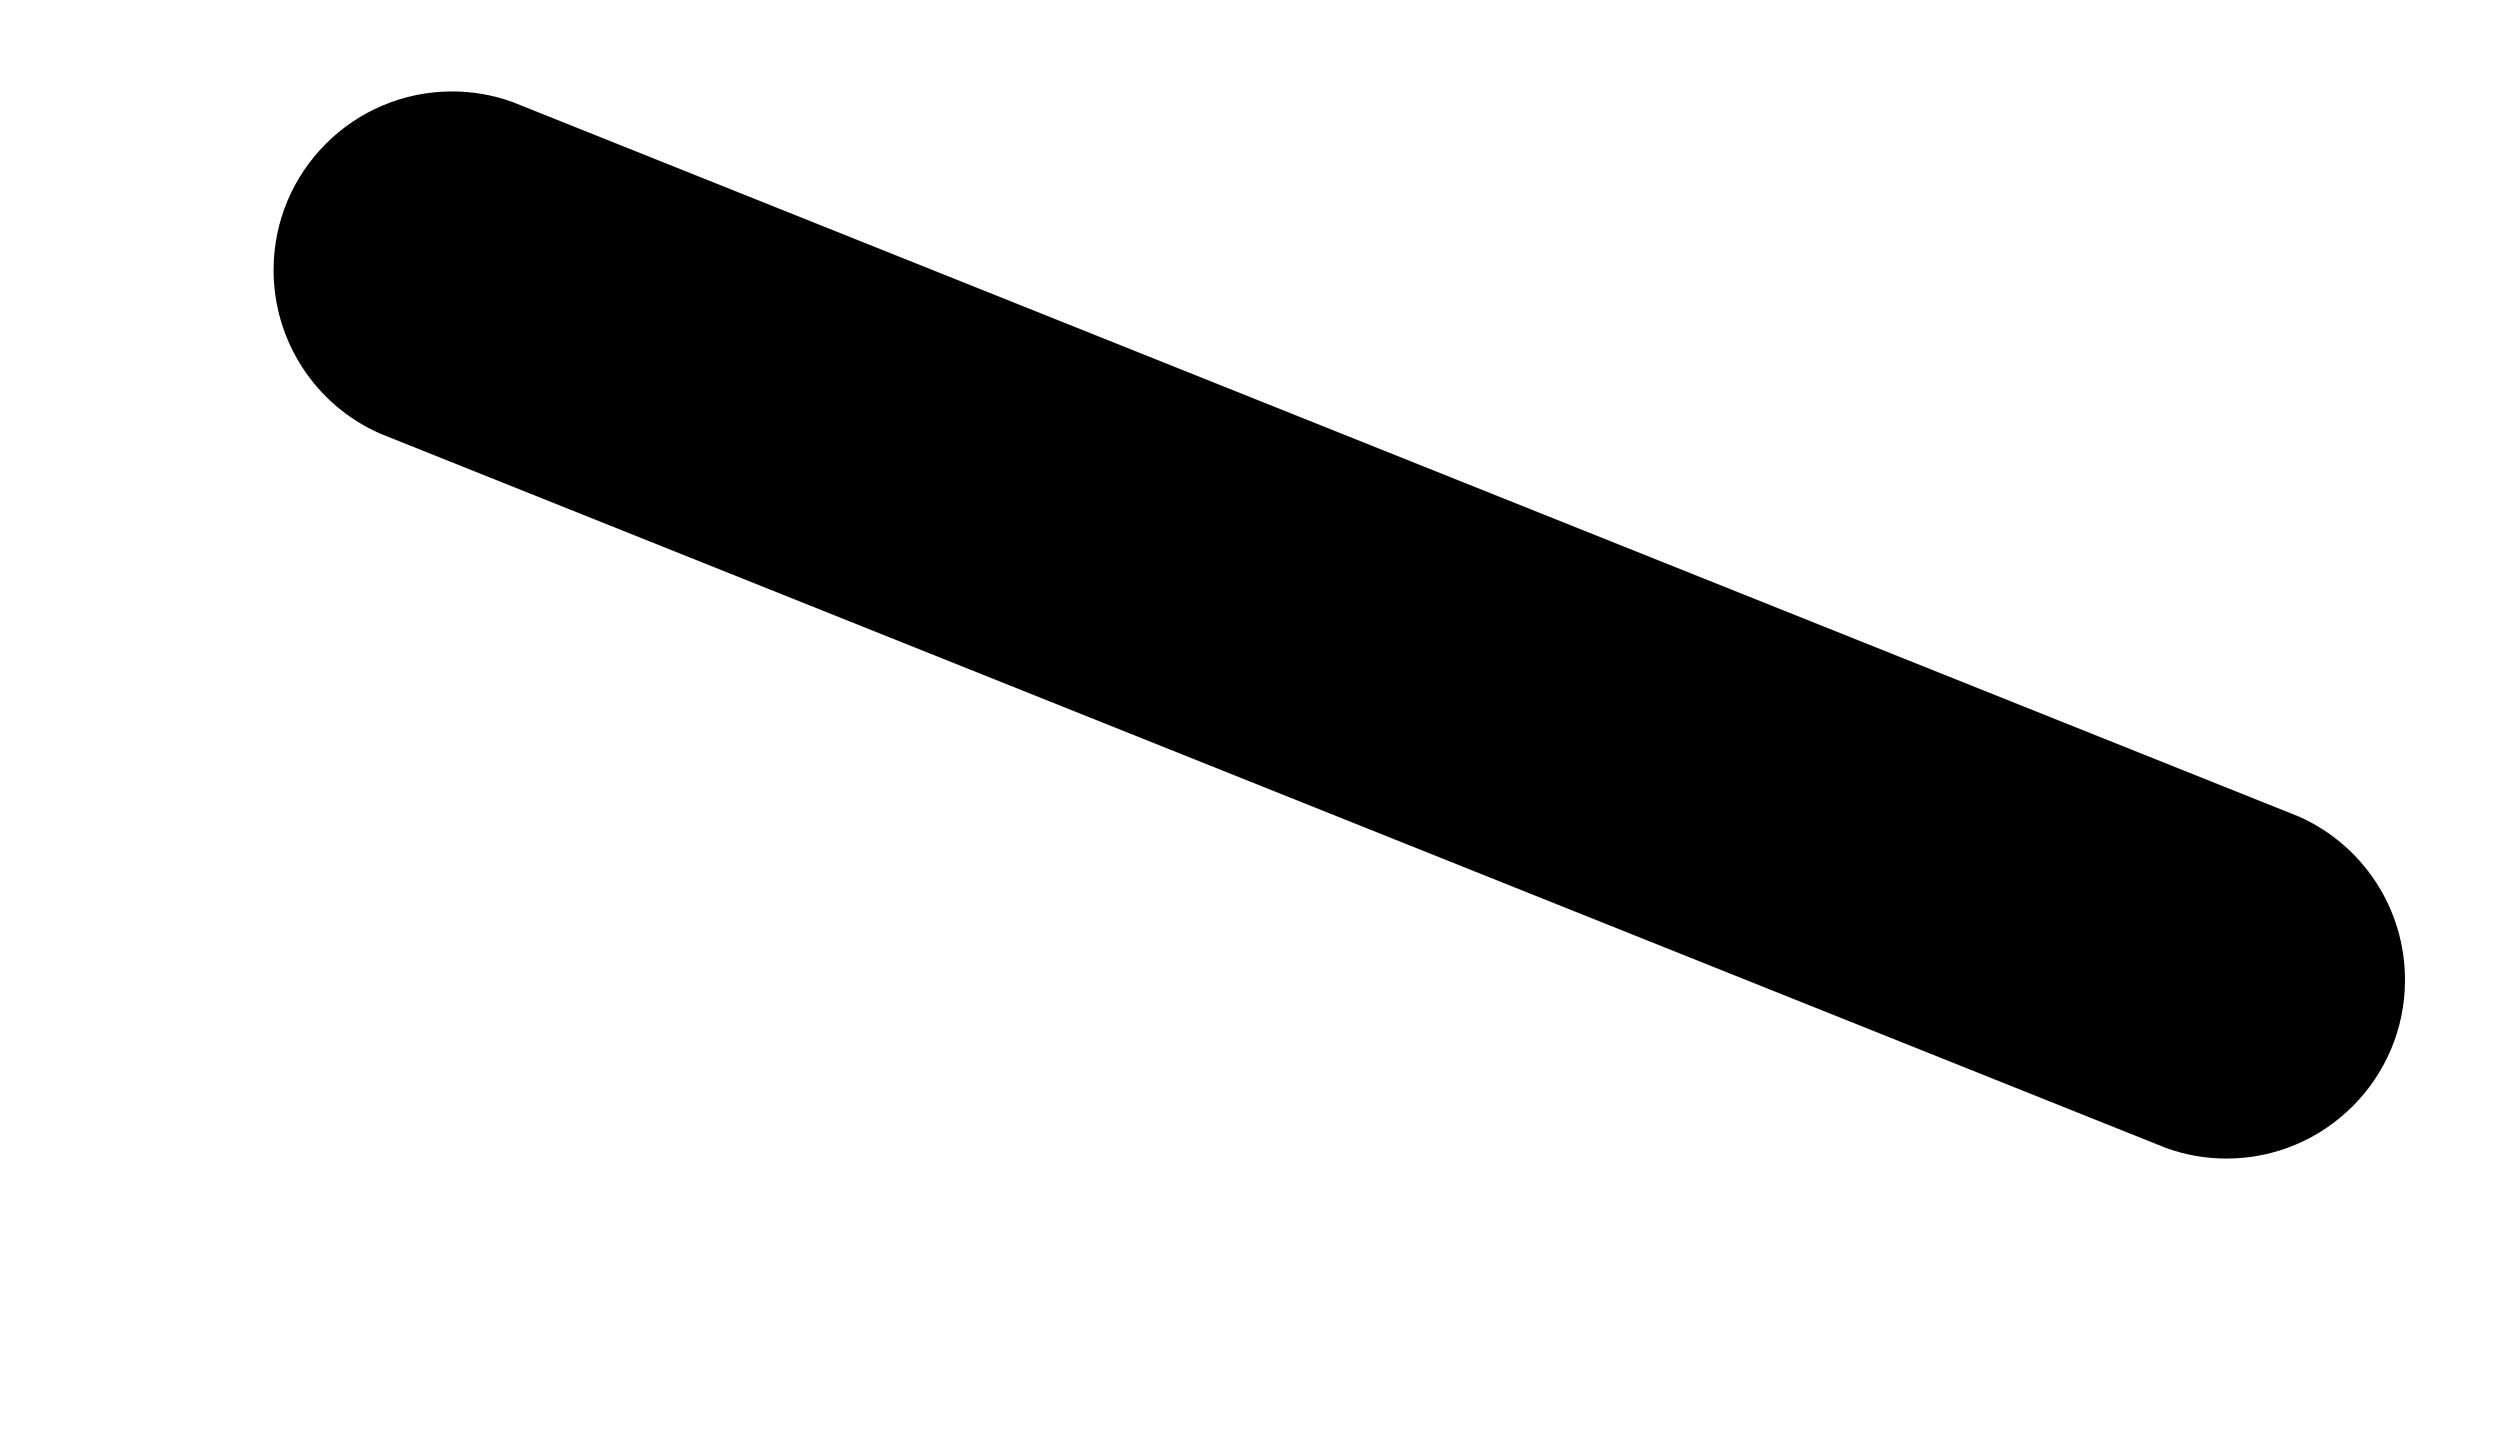
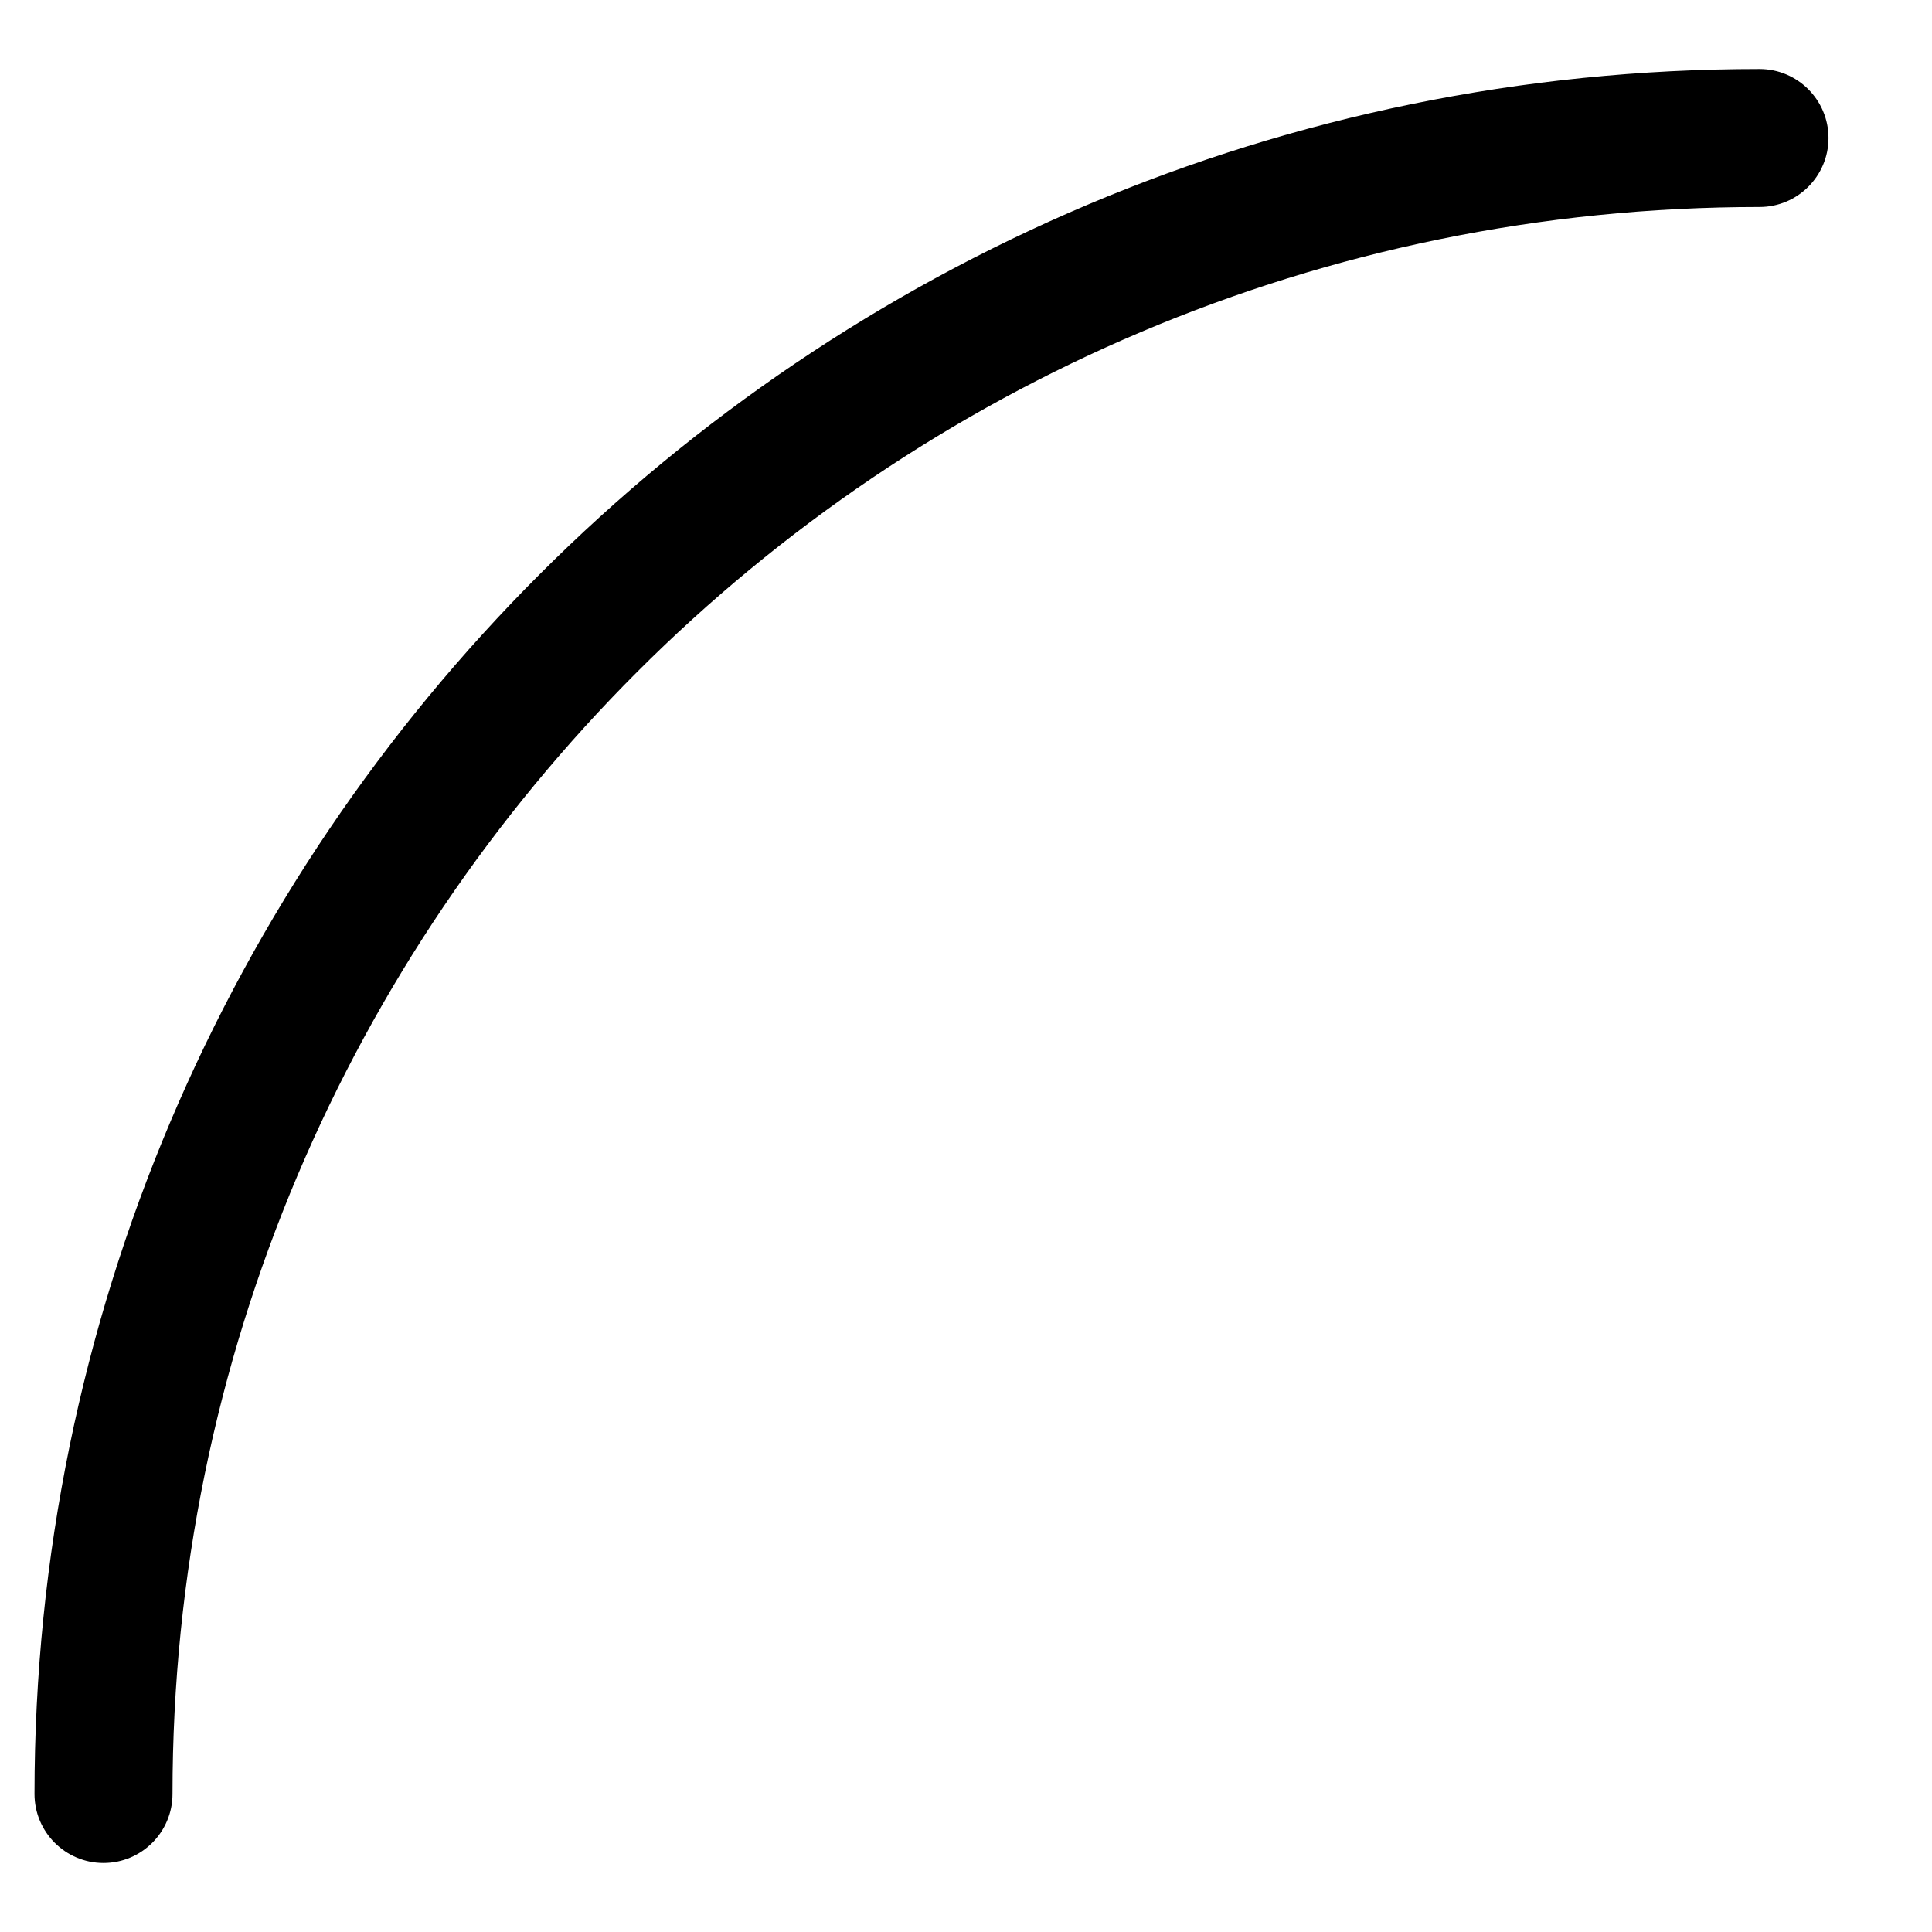
- <svg xmlns="http://www.w3.org/2000/svg" version="1.1" width="7px" height="4px">
-   <g transform="translate(-355 -12 )">
-     <path d="M 0.766 0.756  C 0.766 0.955  0.883 1.134  1.064 1.214  L 6.064 3.214  C 6.119 3.234  6.176 3.244  6.234 3.244  C 6.51 3.244  6.734 3.02  6.734 2.744  C 6.734 2.545  6.617 2.366  6.436 2.286  L 1.436 0.286  C 1.381 0.266  1.324 0.256  1.266 0.256  C 0.99 0.256  0.766 0.48  0.766 0.756  Z " fill-rule="nonzero" fill="#000000" stroke="none" transform="matrix(1 0 0 1 355 12 )" />
+ <svg xmlns="http://www.w3.org/2000/svg" version="1.1" width="14px" height="14px">
+   <g transform="translate(-348 -14 )">
+     <path d="M 12.75 0.5  C 5.846 0.5  0.25 6.096  0.25 13  C 0.25 13.276  0.474 13.5  0.75 13.5  C 1.026 13.5  1.25 13.276  1.25 13  C 1.25 6.648  6.398 1.5  12.75 1.5  C 13.026 1.5  13.25 1.276  13.25 1  C 13.25 0.724  13.026 0.5  12.75 0.5  Z " fill-rule="nonzero" fill="#000000" stroke="none" transform="matrix(1 0 0 1 348 14 )" />
  </g>
</svg>
